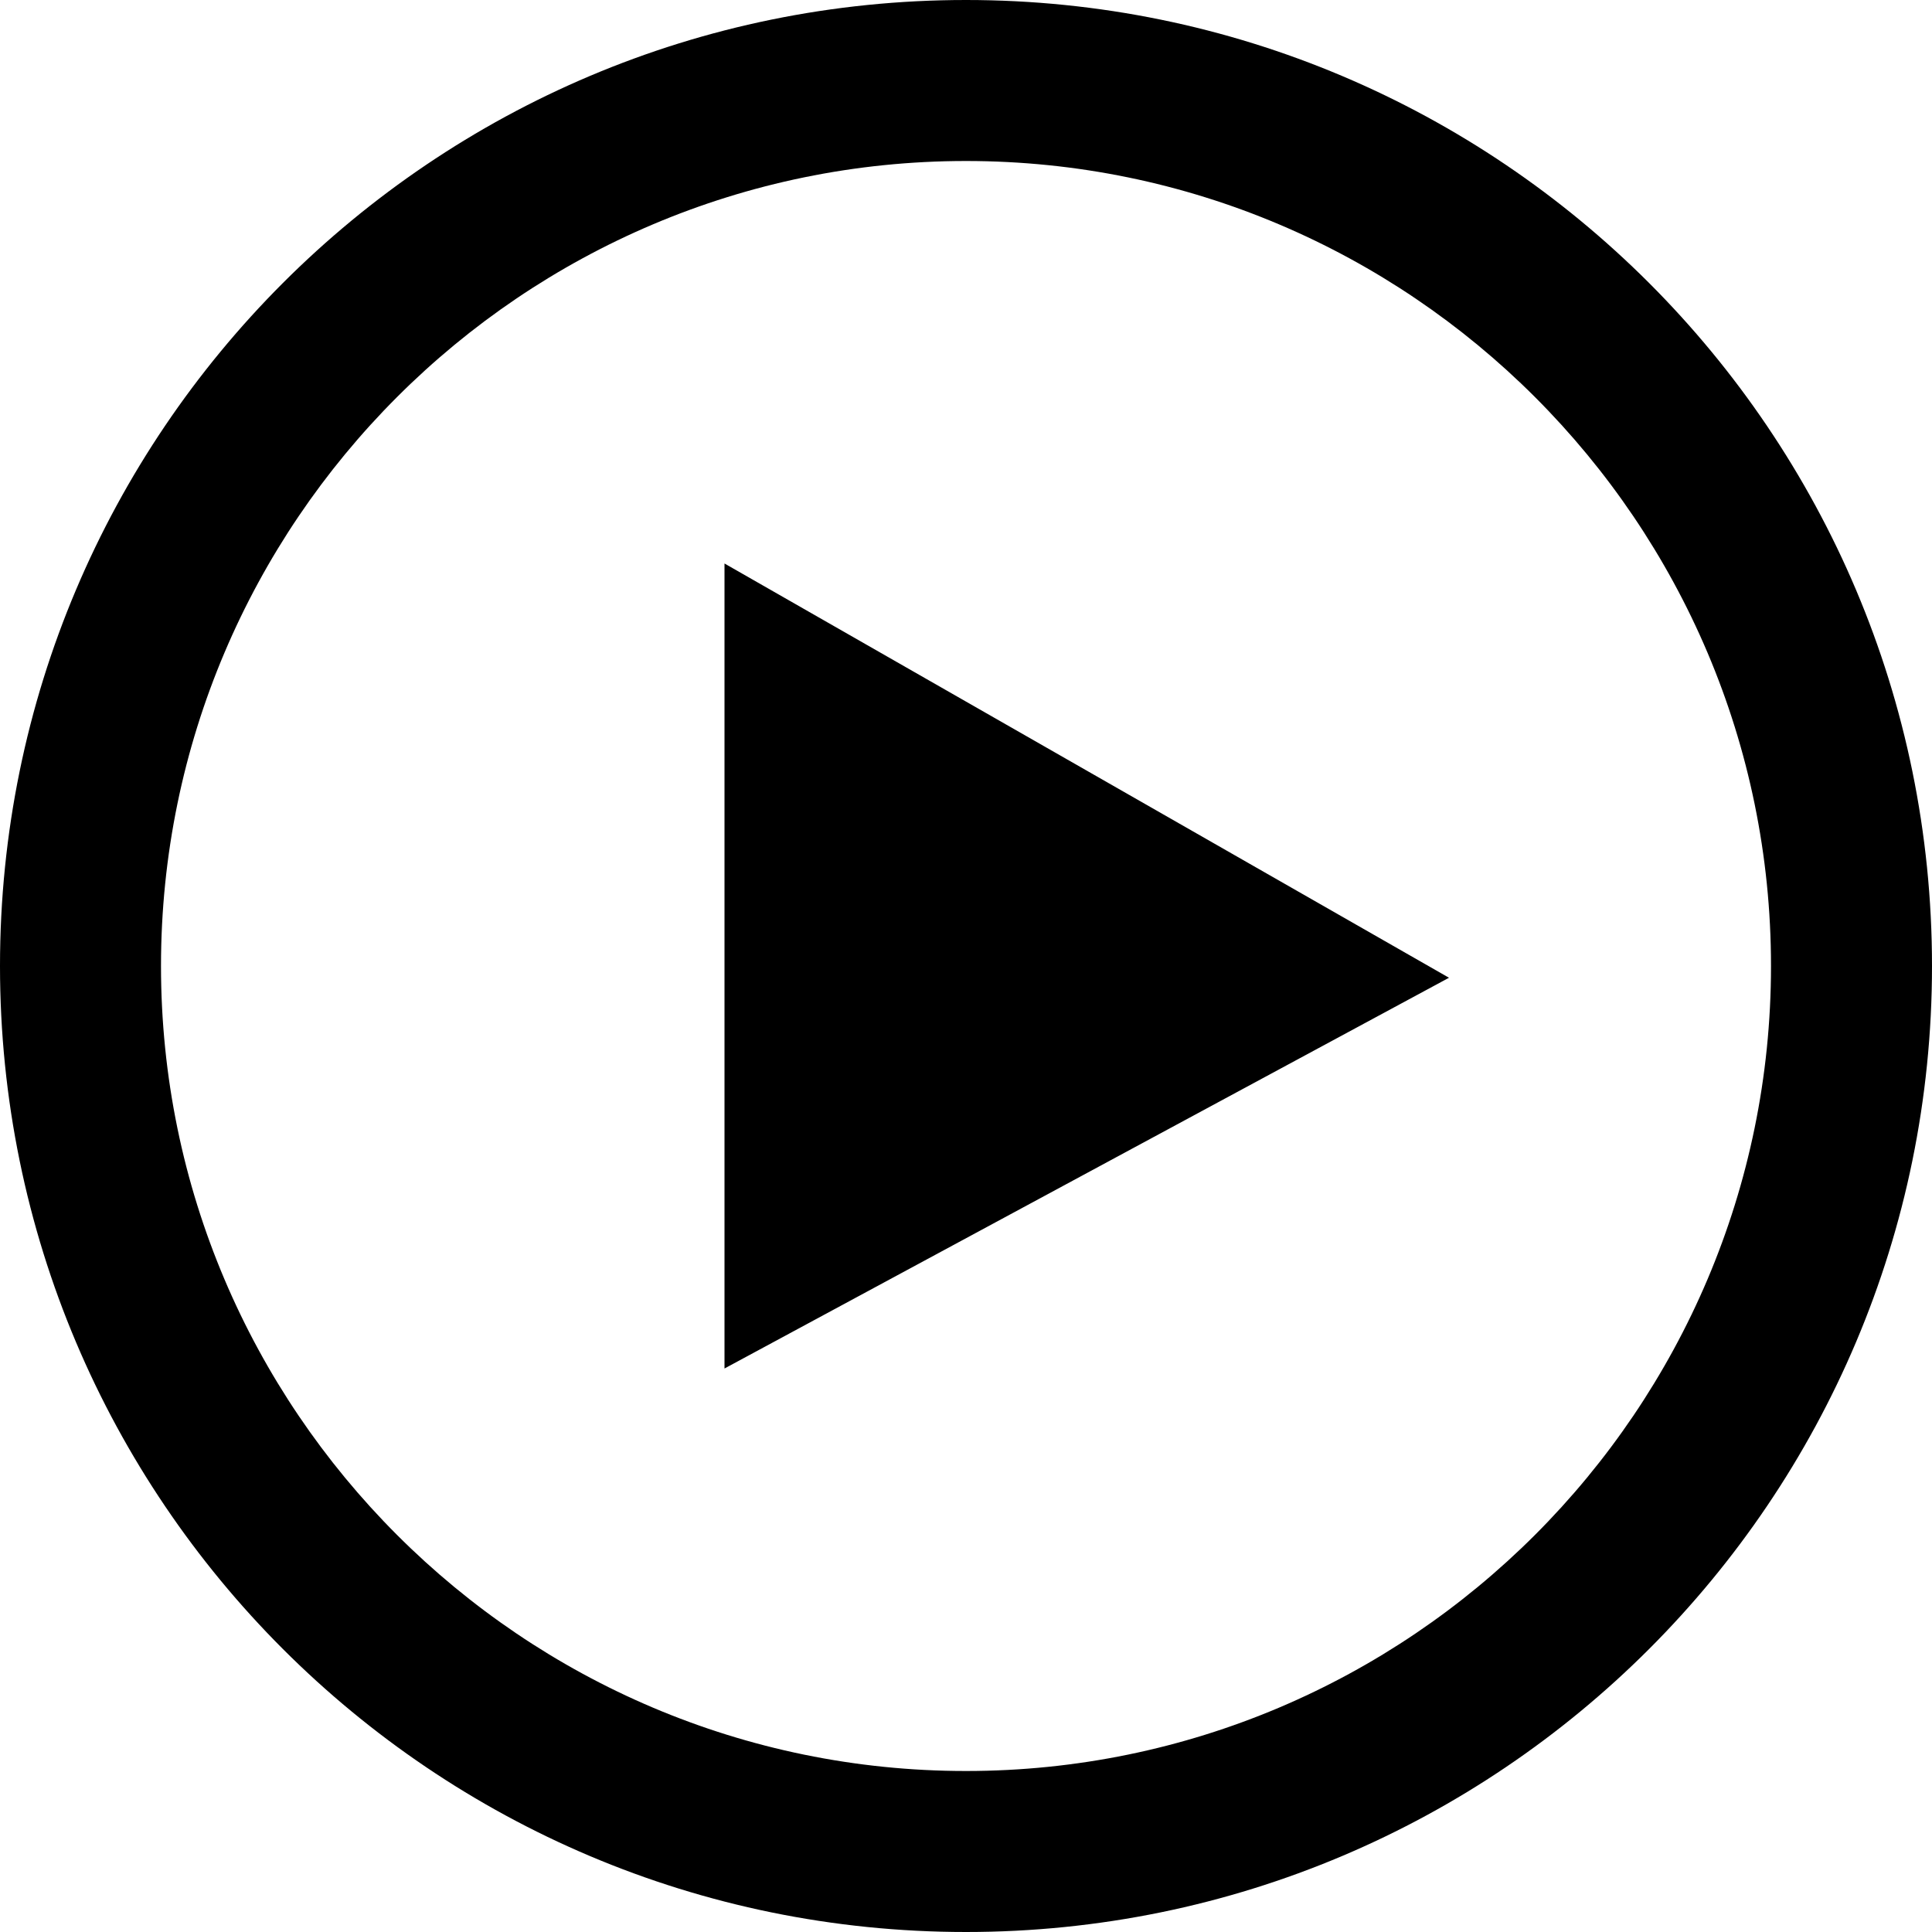
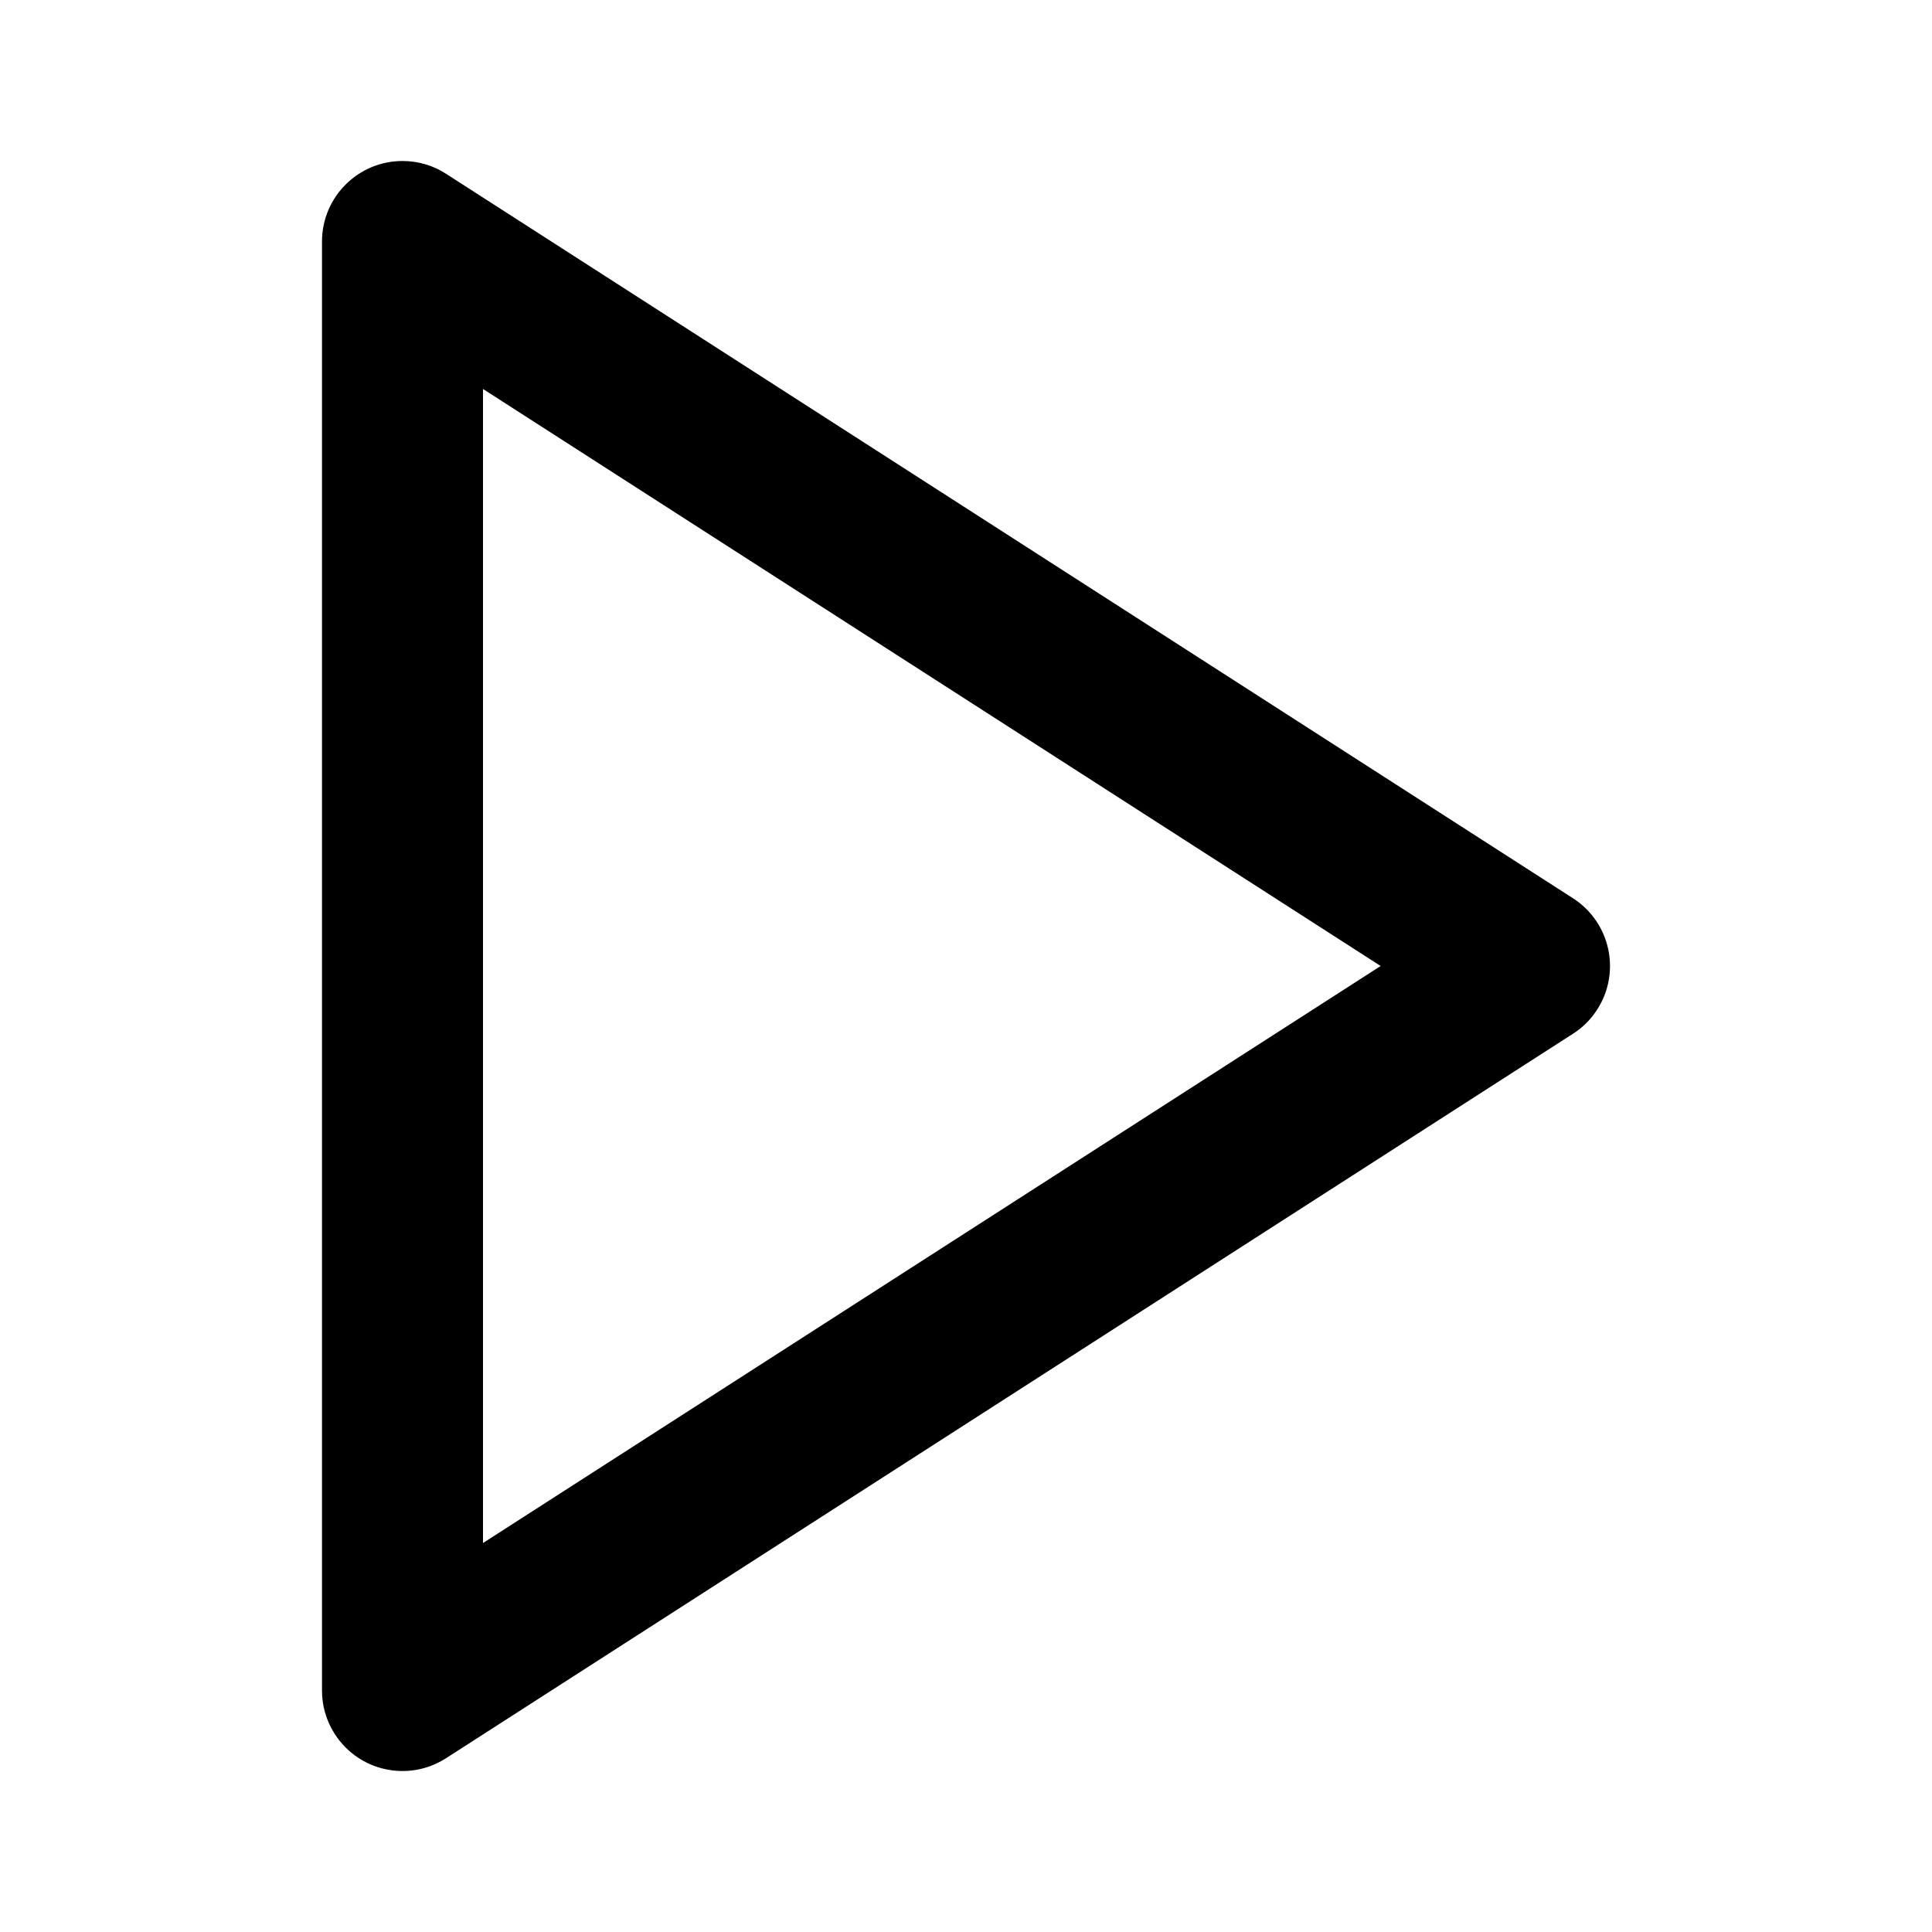
- <svg xmlns="http://www.w3.org/2000/svg" width="24" height="24" viewBox="0 0 24 24">
-   <path d="M12 2c5.514 0 10 4.486 10 10s-4.486 10-10 10-10-4.486-10-10 4.486-10 10-10zm0-2c-6.627 0-12 5.373-12 12s5.373 12 12 12 12-5.373 12-12-5.373-12-12-12zm-3 17v-10l9 5.146-9 4.854z" />
+ <svg xmlns="http://www.w3.org/2000/svg" version="1.1" width="768" height="768" viewBox="0 0 768 768">
+   <g id="icomoon-ignore">
+ </g>
+   <path d="M177.312 69.088c-4.896-3.2-10.88-5.088-17.312-5.088-17.664 0-32 14.336-32 32v576c-0.032 5.824 1.6 11.904 5.088 17.312 9.568 14.88 29.344 19.168 44.224 9.6l448-288c3.648-2.304 7.008-5.568 9.6-9.6 9.568-14.88 5.248-34.656-9.6-44.224zM192 154.624l356.832 229.376-356.832 229.376z" />
</svg>
